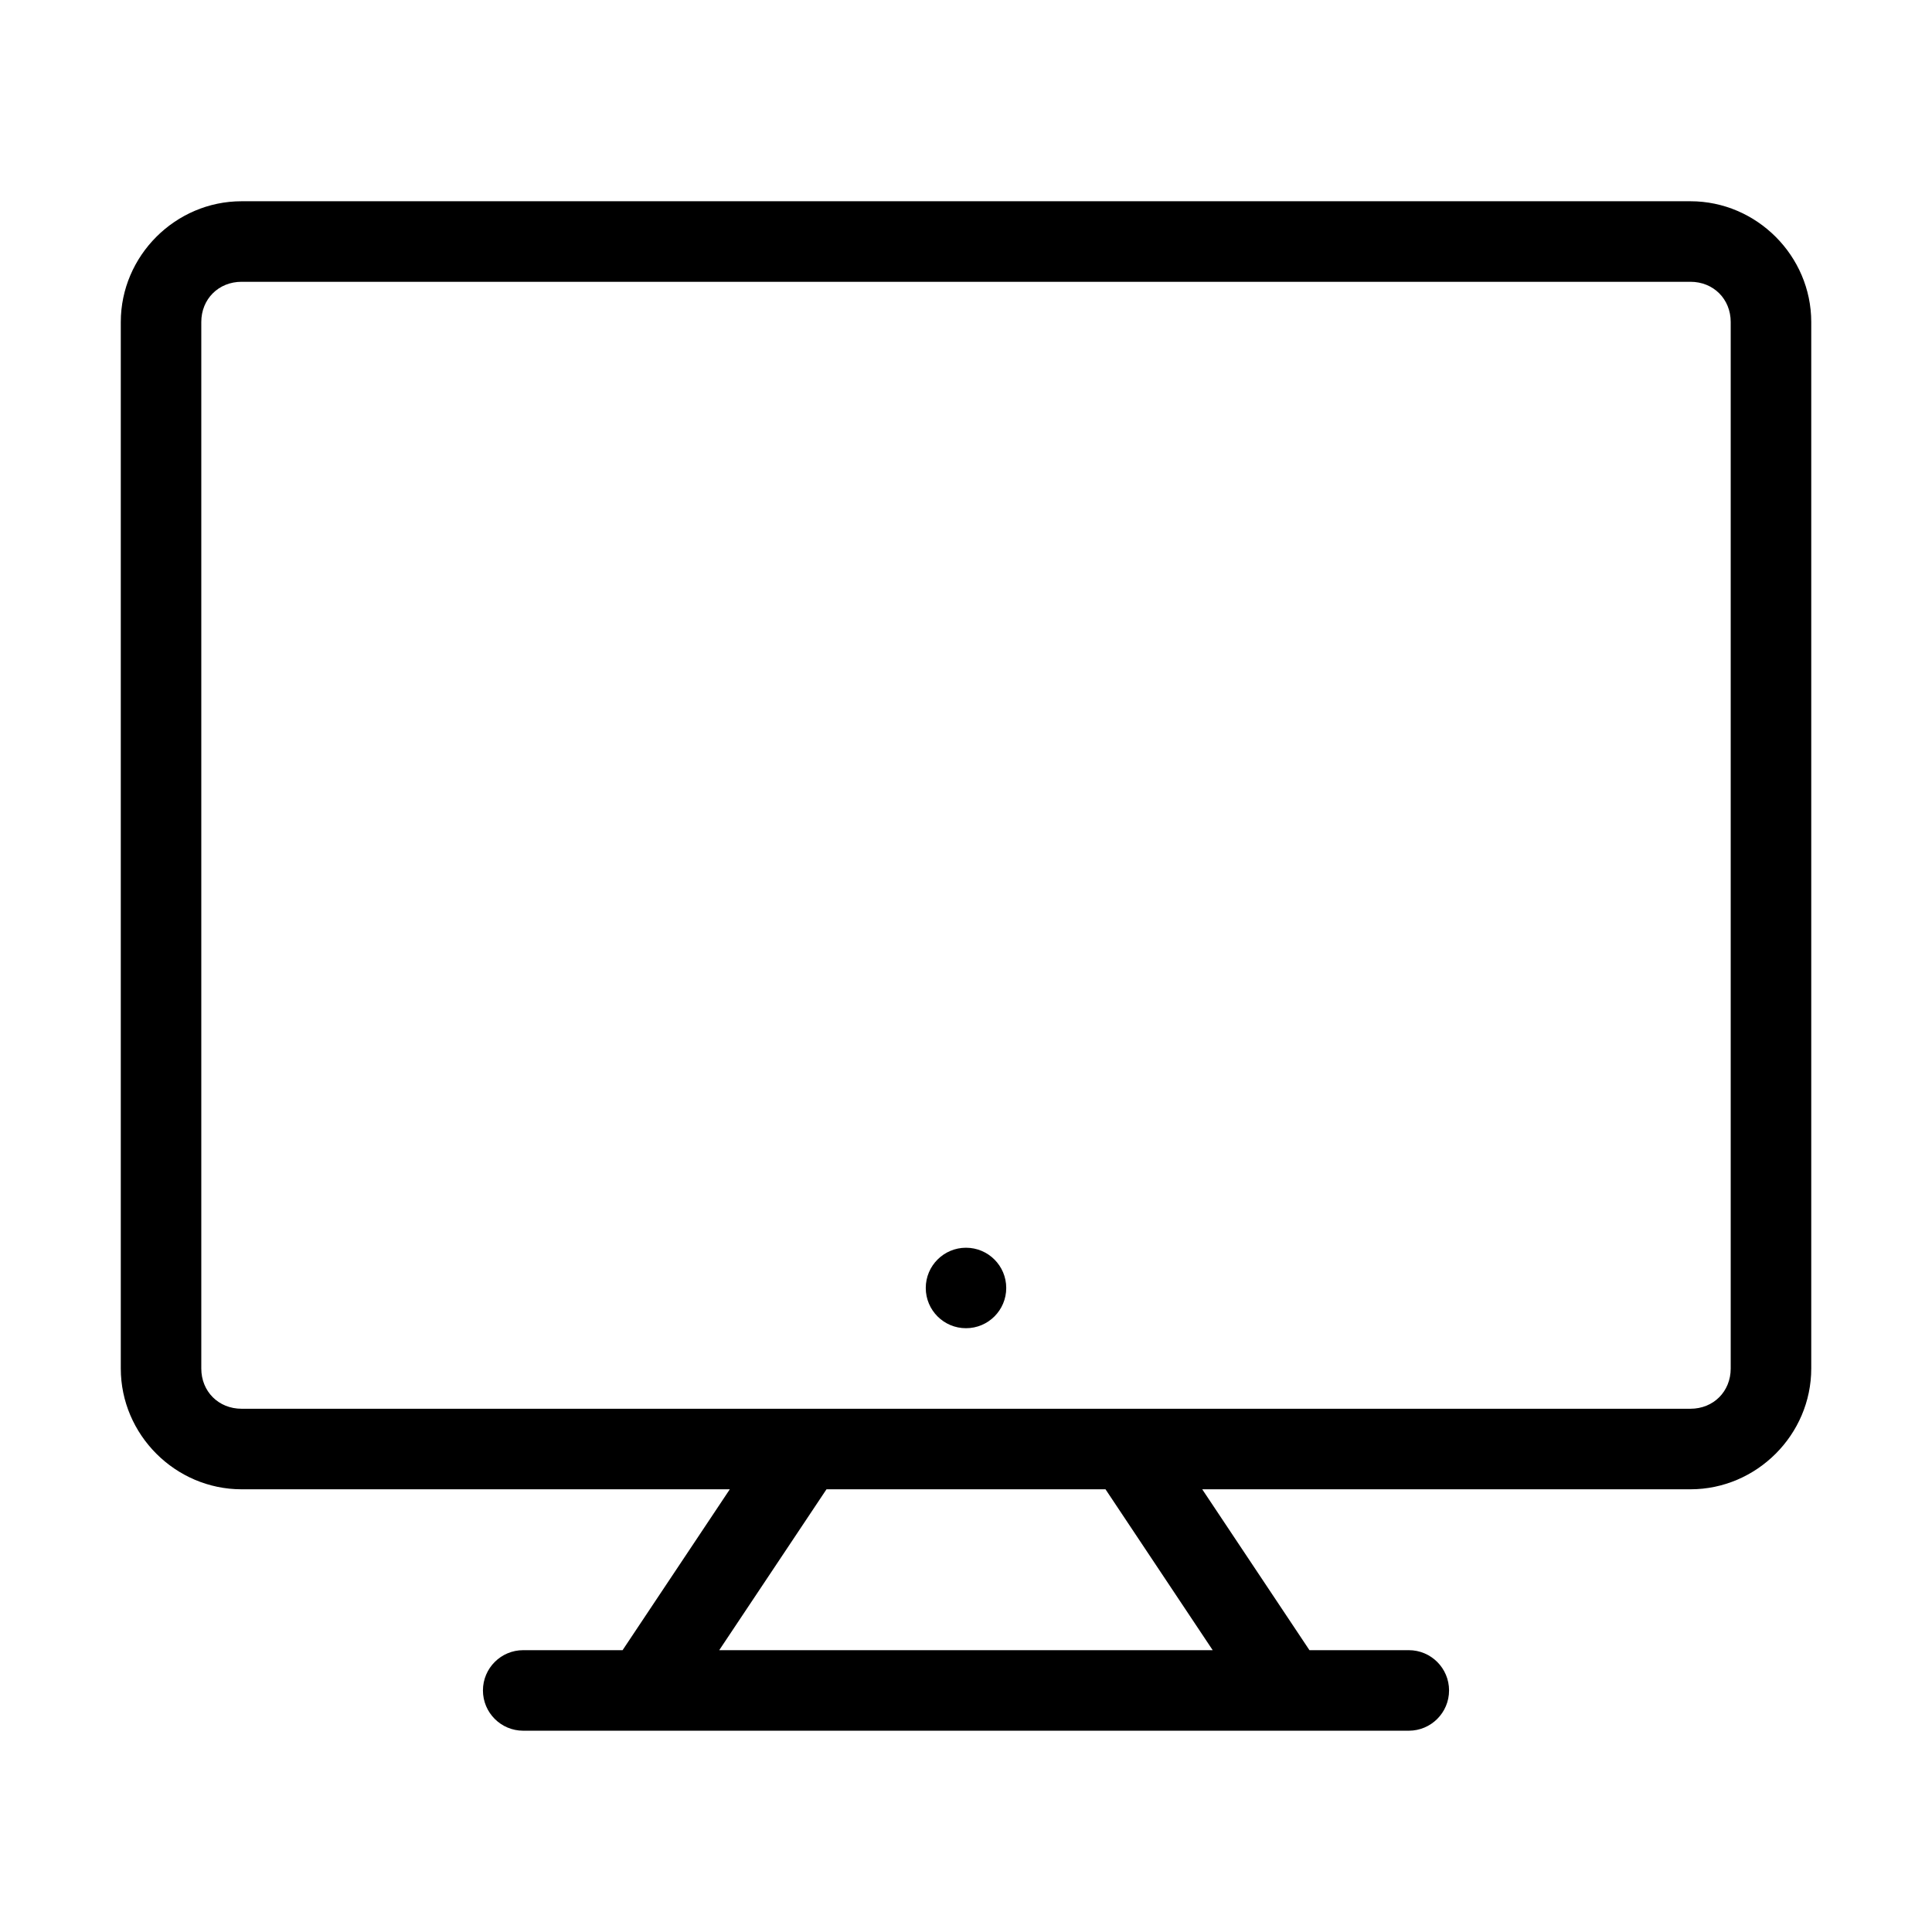
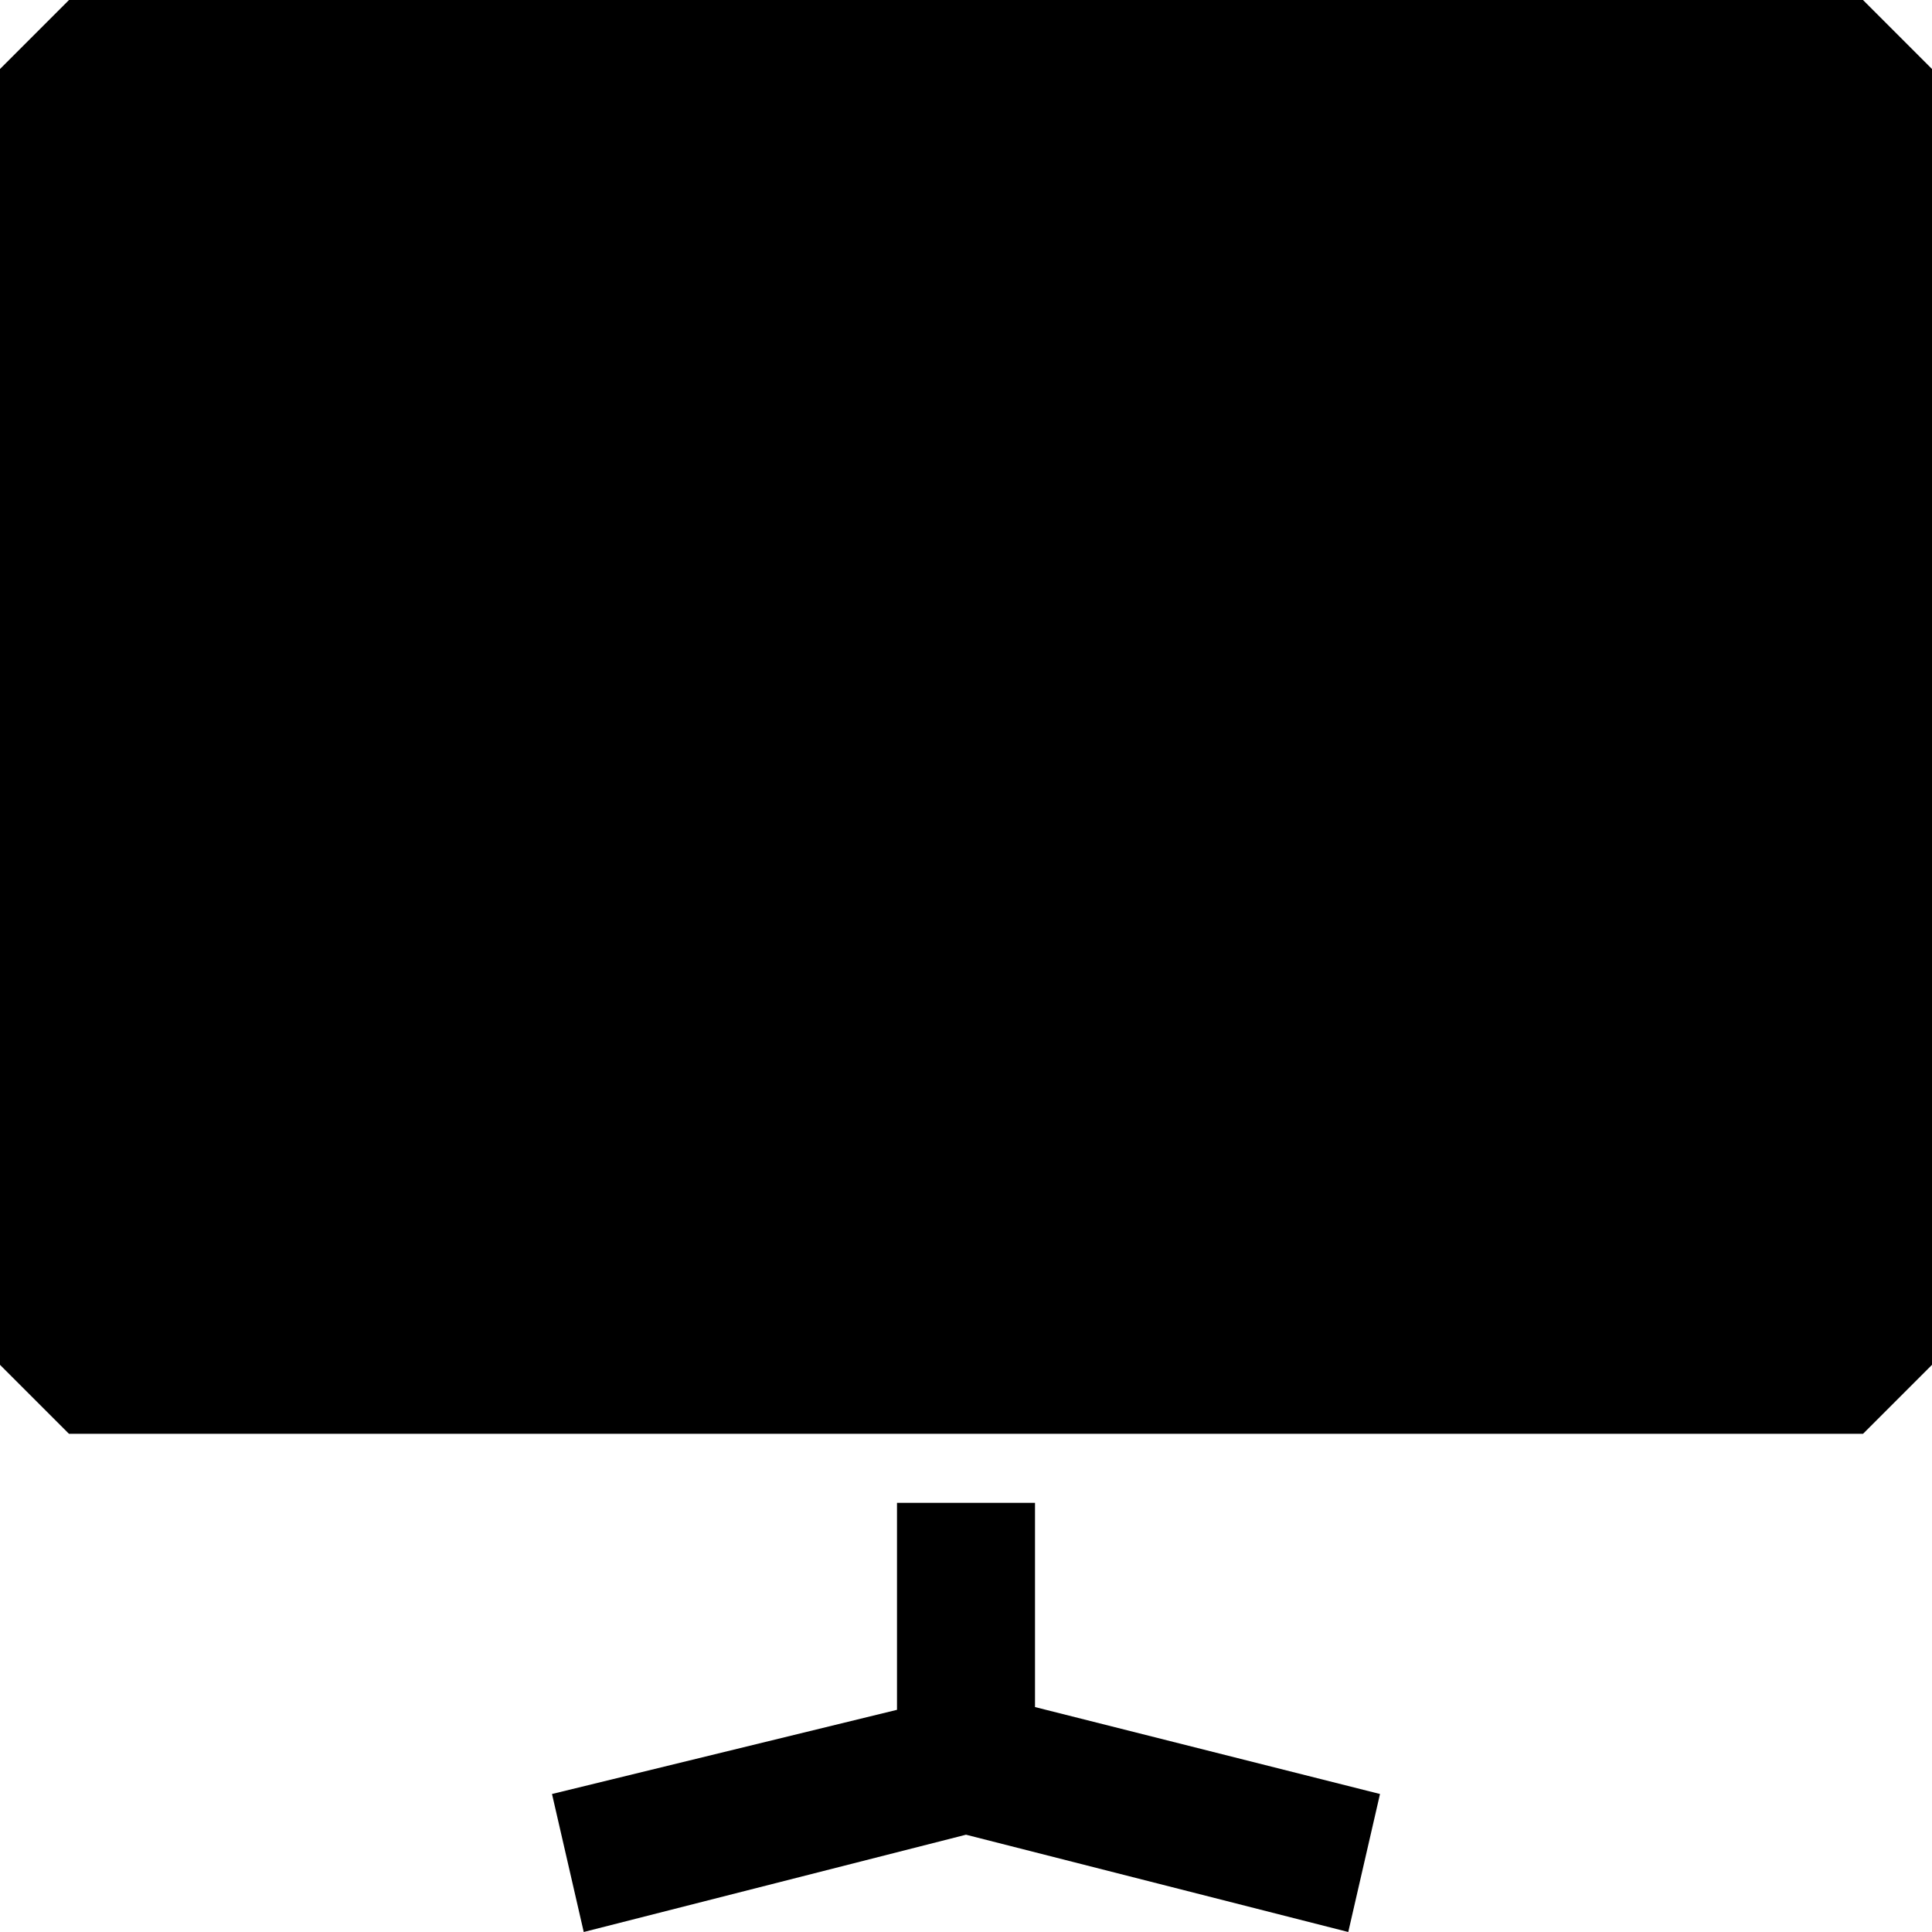
- <svg xmlns="http://www.w3.org/2000/svg" height="100px" width="100px" fill="#000000" viewBox="0 0 25.4 25.4" version="1.1" x="0px" y="0px">
-   <g transform="translate(0,-271.6)">
-     <path style="color:#000000;font-style:normal;font-variant:normal;font-weight:normal;font-stretch:normal;font-size:medium;line-height:normal;font-family:sans-serif;font-variant-ligatures:normal;font-variant-position:normal;font-variant-caps:normal;font-variant-numeric:normal;font-variant-alternates:normal;font-feature-settings:normal;text-indent:0;text-align:start;text-decoration:none;text-decoration-line:none;text-decoration-style:solid;text-decoration-color:#000000;letter-spacing:normal;word-spacing:normal;text-transform:none;writing-mode:lr-tb;direction:ltr;text-orientation:mixed;dominant-baseline:auto;baseline-shift:baseline;text-anchor:start;white-space:normal;shape-padding:0;clip-rule:nonzero;display:inline;overflow:visible;visibility:visible;opacity:1;isolation:auto;mix-blend-mode:normal;color-interpolation:sRGB;color-interpolation-filters:linearRGB;solid-color:#000000;solid-opacity:1;vector-effect:none;fill:#000000;fill-opacity:1;fill-rule:evenodd;stroke:none;stroke-width:4;stroke-linecap:round;stroke-linejoin:round;stroke-miterlimit:4;stroke-dasharray:none;stroke-dashoffset:0;stroke-opacity:1;paint-order:stroke fill markers;color-rendering:auto;image-rendering:auto;shape-rendering:auto;text-rendering:auto;enable-background:accumulate" d="M 12.004 10 C 8.714 10 6.002 12.713 6.002 16.002 L 6.002 68 C 6.002 71.289 8.714 74.002 12.004 74.002 L 36.264 74.002 L 30.936 81.996 L 25.998 81.996 A 2.001 2.001 0 0 0 25.998 85.998 L 70.002 85.998 A 2.001 2.001 0 1 0 70.002 81.996 L 65.066 81.996 L 59.738 74.002 L 83.998 74.002 C 87.287 74.002 90 71.289 90 68 L 90 16.002 C 90 12.713 87.287 10 83.998 10 L 12.004 10 z M 12.004 14.002 L 83.998 14.002 C 85.141 14.002 85.998 14.859 85.998 16.002 L 85.998 68 C 85.998 69.143 85.141 70 83.998 70 L 12.004 70 C 10.861 70 10.002 69.143 10.002 68 L 10.002 16.002 C 10.002 14.859 10.861 14.002 12.004 14.002 z M 41.068 74.002 L 54.932 74.002 L 60.258 81.996 L 35.738 81.996 L 41.068 74.002 z " transform="matrix(0.2645833,0,0,0.2645833,0,271.6)" />
-     <path style="opacity:1;fill:#000000;fill-opacity:1;fill-rule:evenodd;stroke:none;stroke-width:1.058;stroke-linecap:round;stroke-linejoin:round;stroke-miterlimit:4;stroke-dasharray:none;stroke-dashoffset:0;stroke-opacity:1;paint-order:stroke fill markers" d="m 13.229,288.533 a 0.529,0.529 0 0 1 -0.529,0.529 0.529,0.529 0 0 1 -0.529,-0.529 0.529,0.529 0 0 1 0.529,-0.529 0.529,0.529 0 0 1 0.529,0.529 z" />
+ <svg xmlns="http://www.w3.org/2000/svg" height="87.5" width="87.5" viewBox="0 0 28 28" x="0px" y="0px" version="1.1" id="svg8" style="fill:#000000">
+   <defs id="defs12" />
+   <g data-name="1" id="g6" transform="translate(-2,-2)">
+     <path d="m 30,3 v 18.78 l -1,1 H 3 l -1,-1 V 3 L 3,2 H 29 Z M 17,23.78 h -2 v 3 L 10,28 10.46,30 16,28.59 21.54,30 22,28 17,26.74 Z" id="path4" />
  </g>
</svg>
